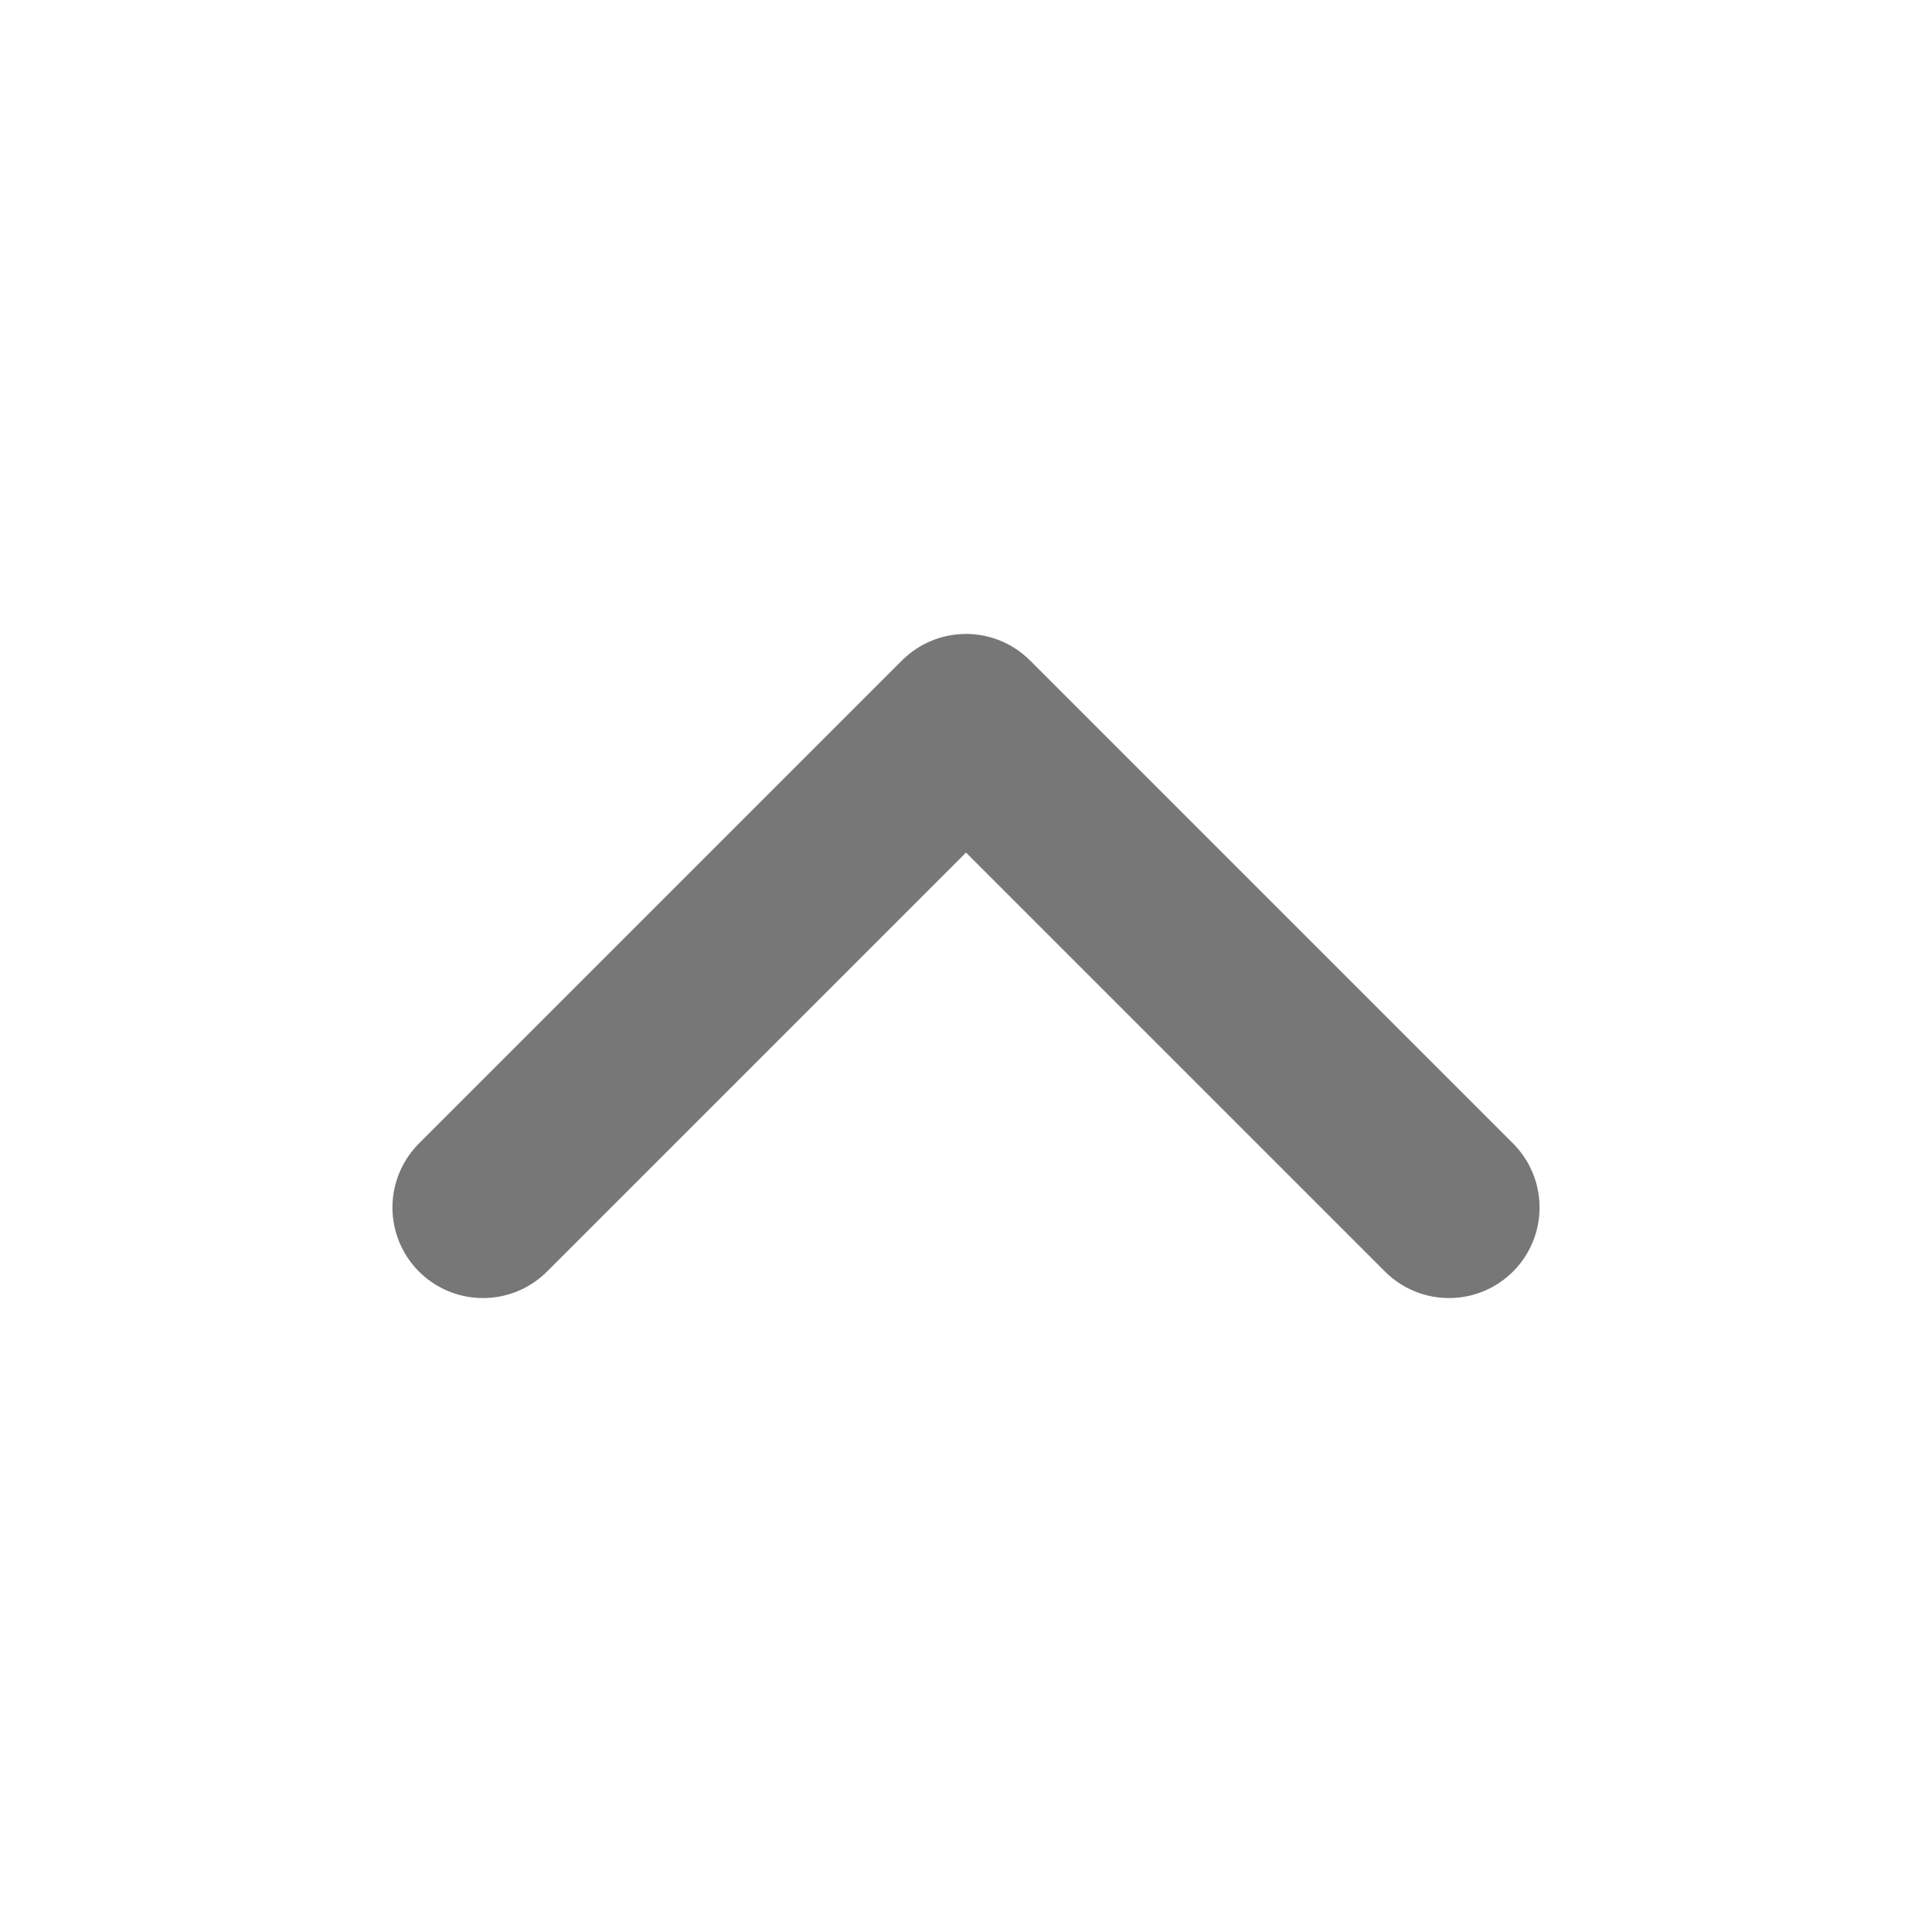
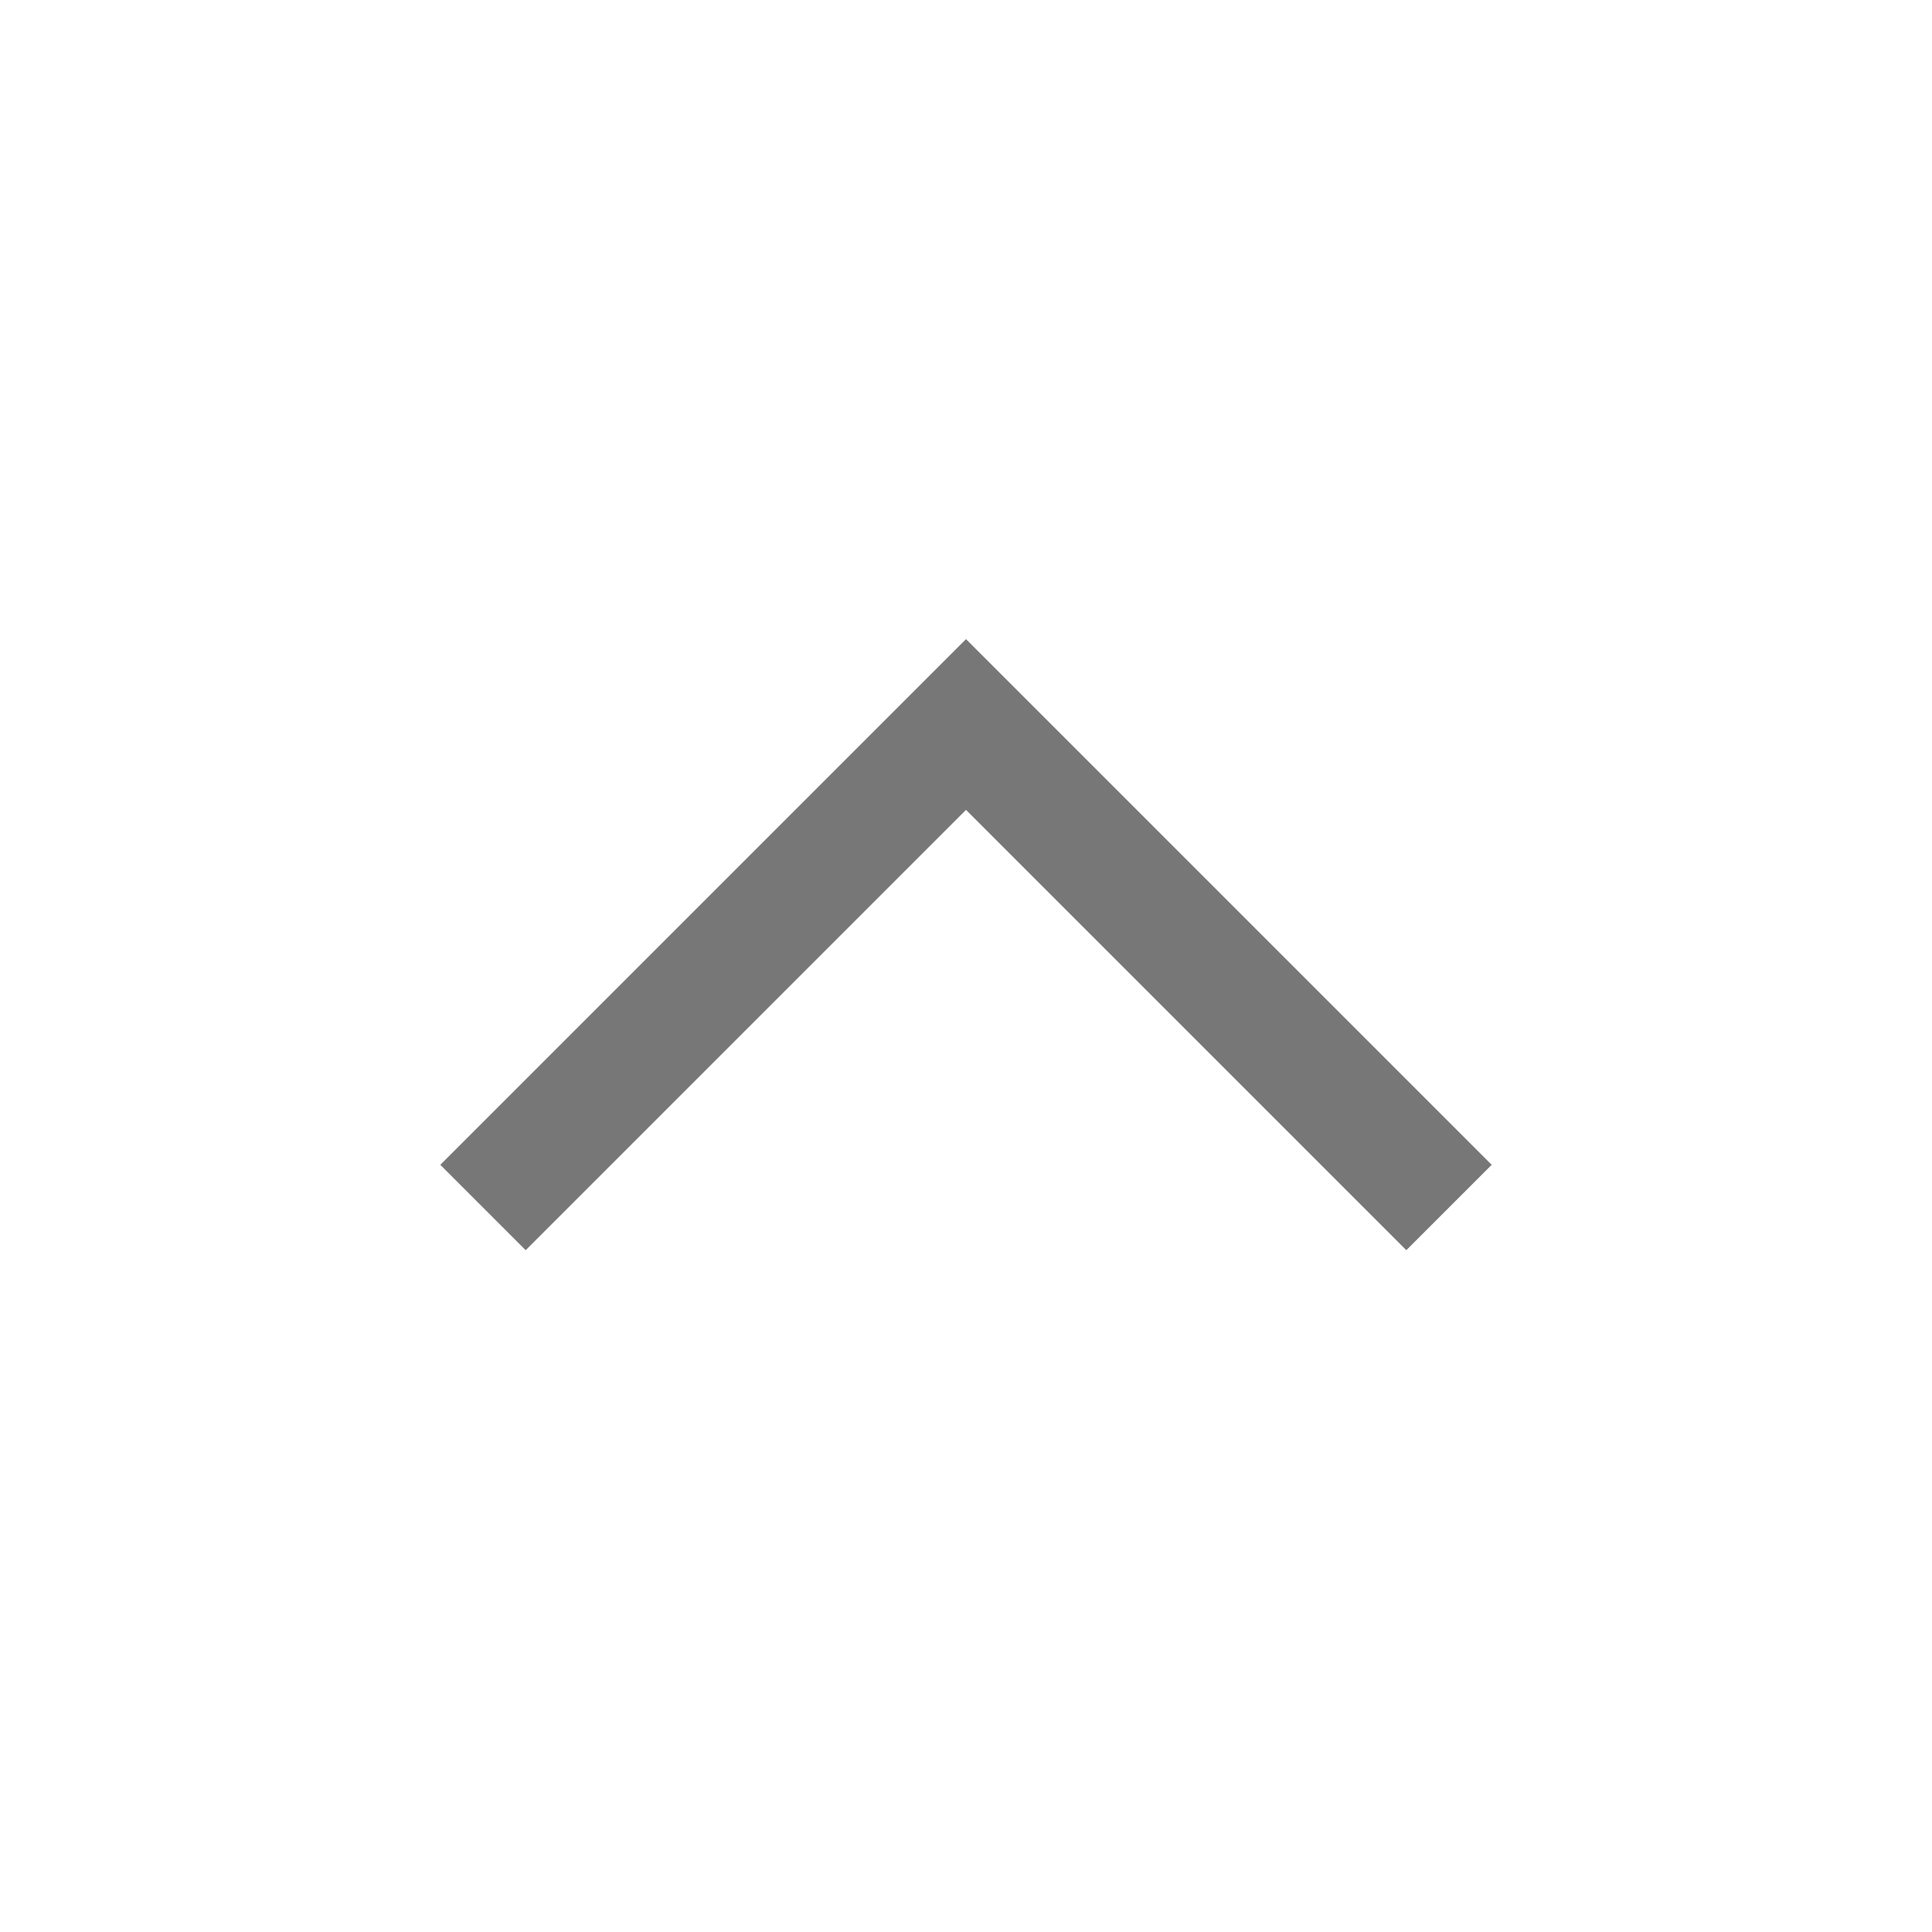
<svg xmlns="http://www.w3.org/2000/svg" width="16" height="16" viewBox="0 0 16 16" fill="none">
-   <path d="M12 10L8 6L4 10" stroke="#777777" stroke-width="1.5" stroke-linecap="round" stroke-linejoin="round" />
+   <path d="M12 10L8 6L4 10" stroke="#777777" strokeWidth="1.5" strokeLinecap="round" strokeLinejoin="round" />
</svg>
